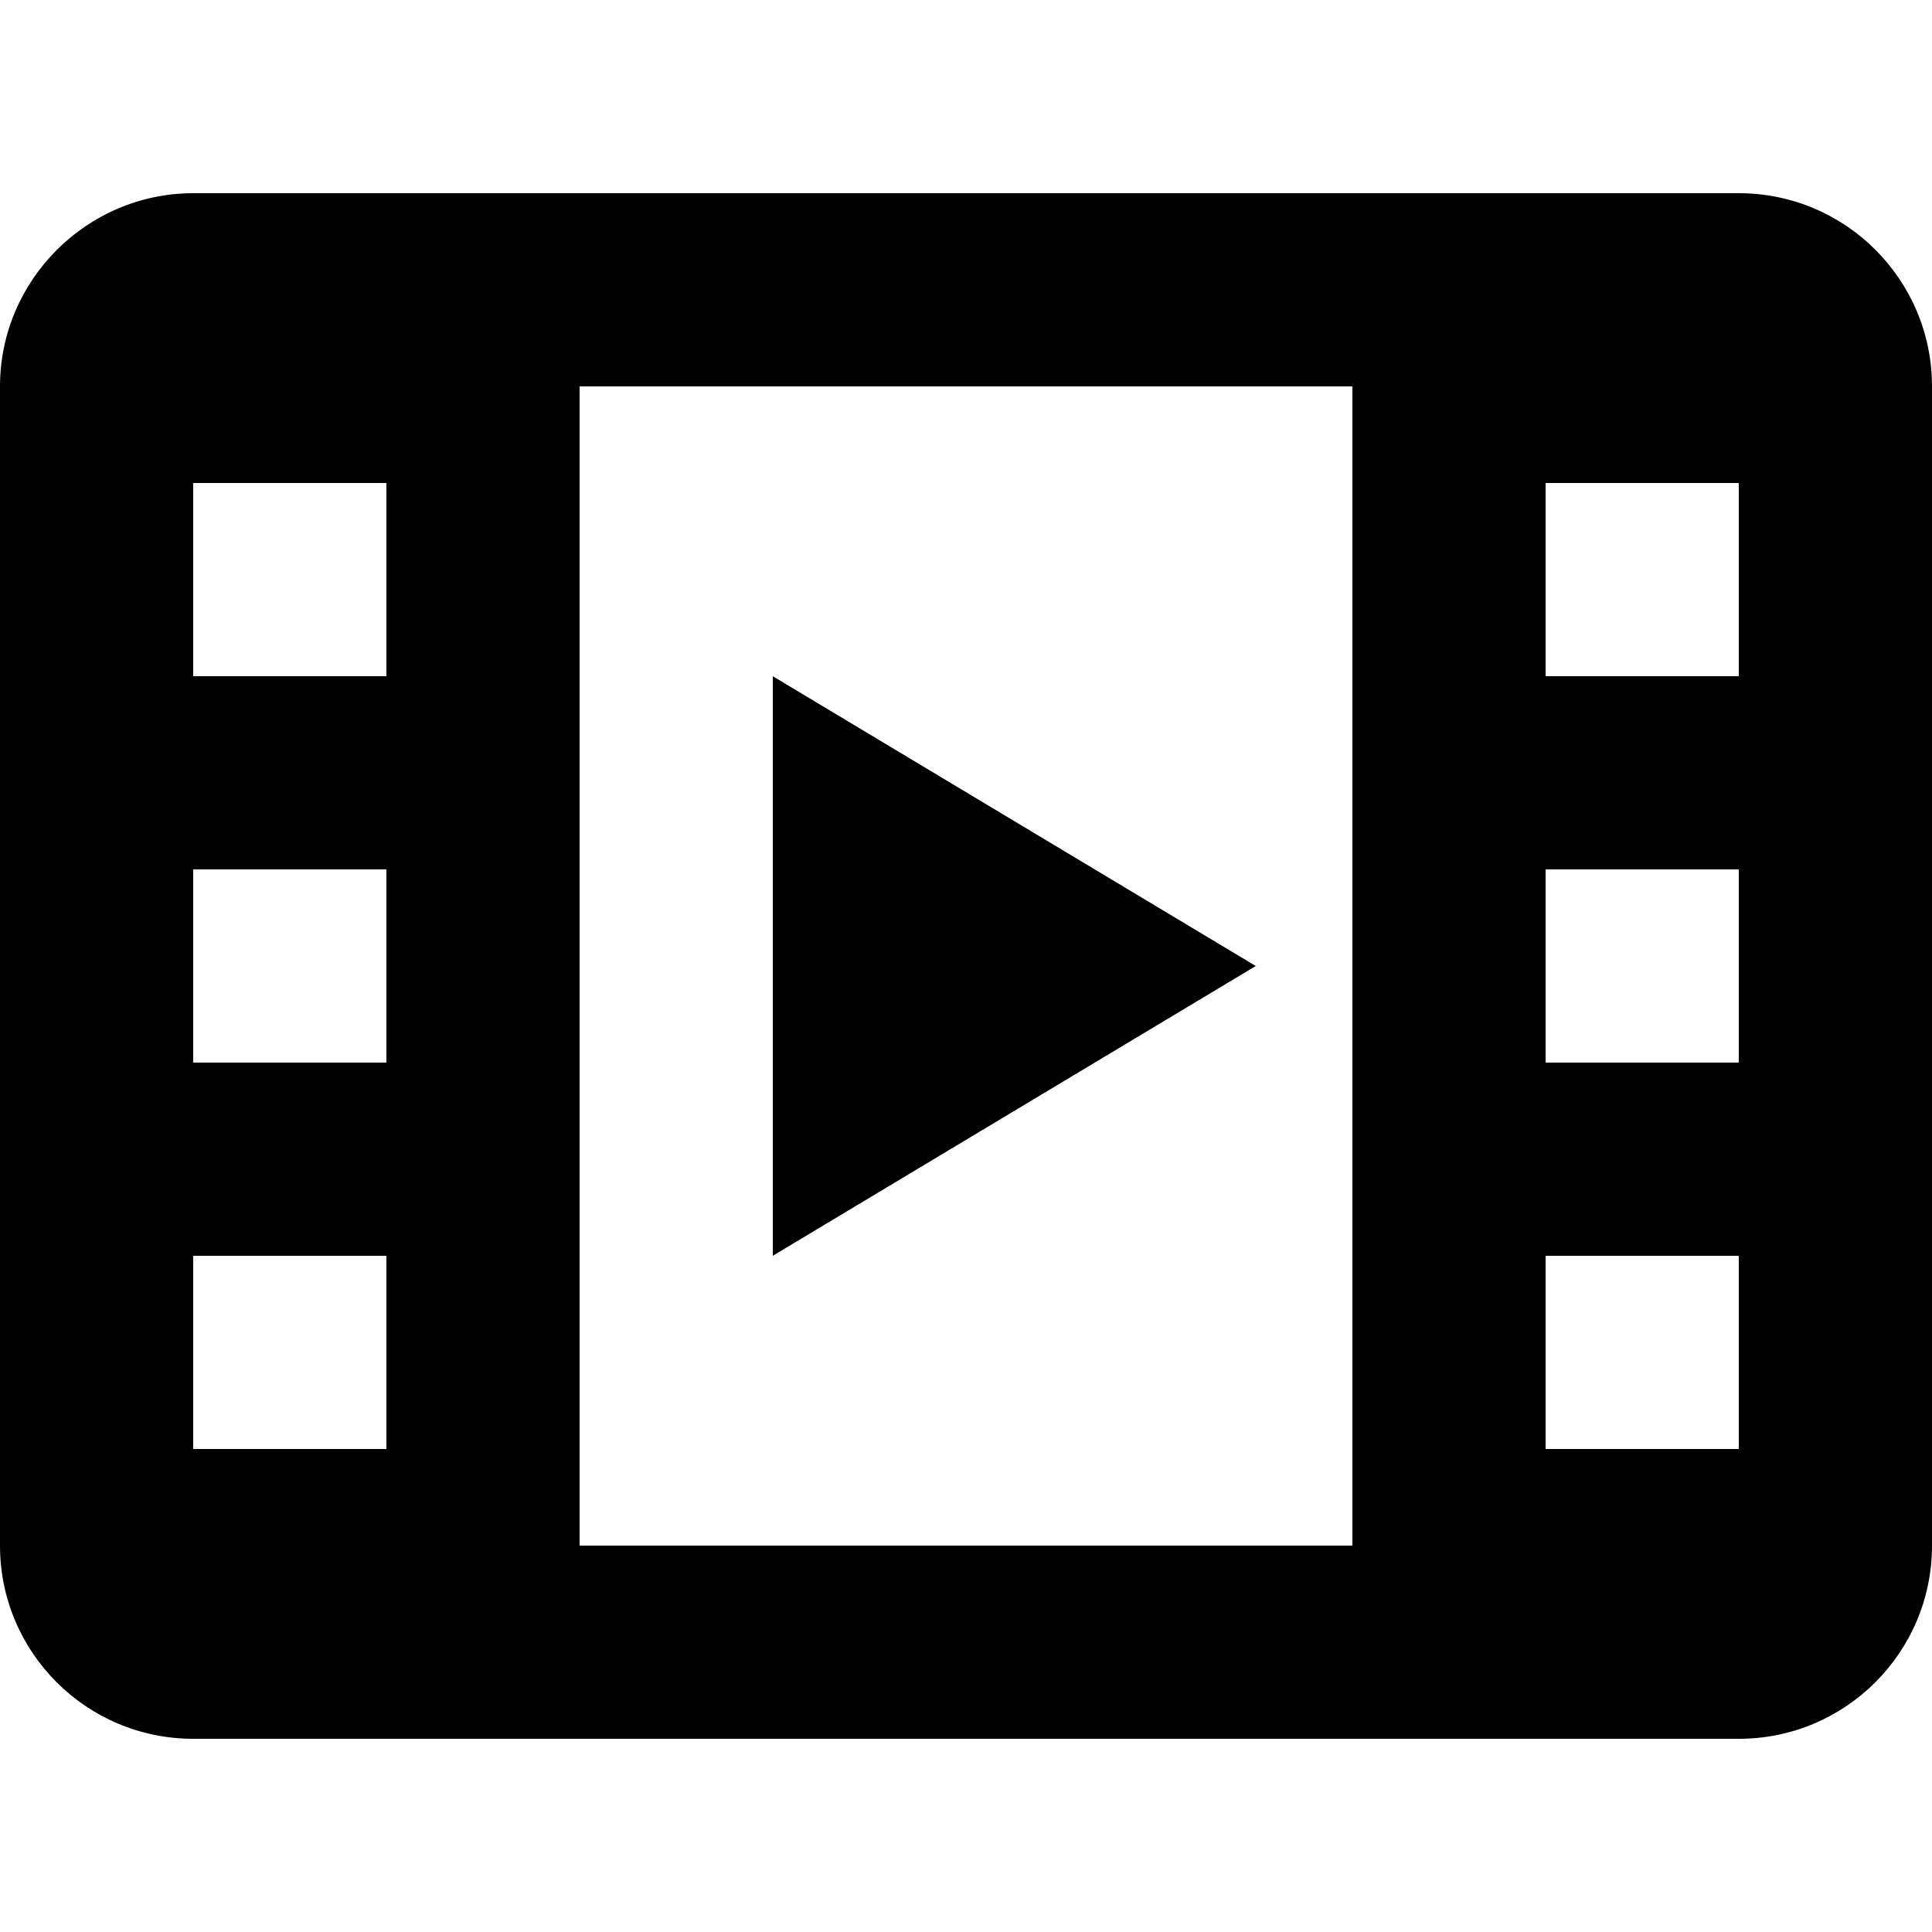
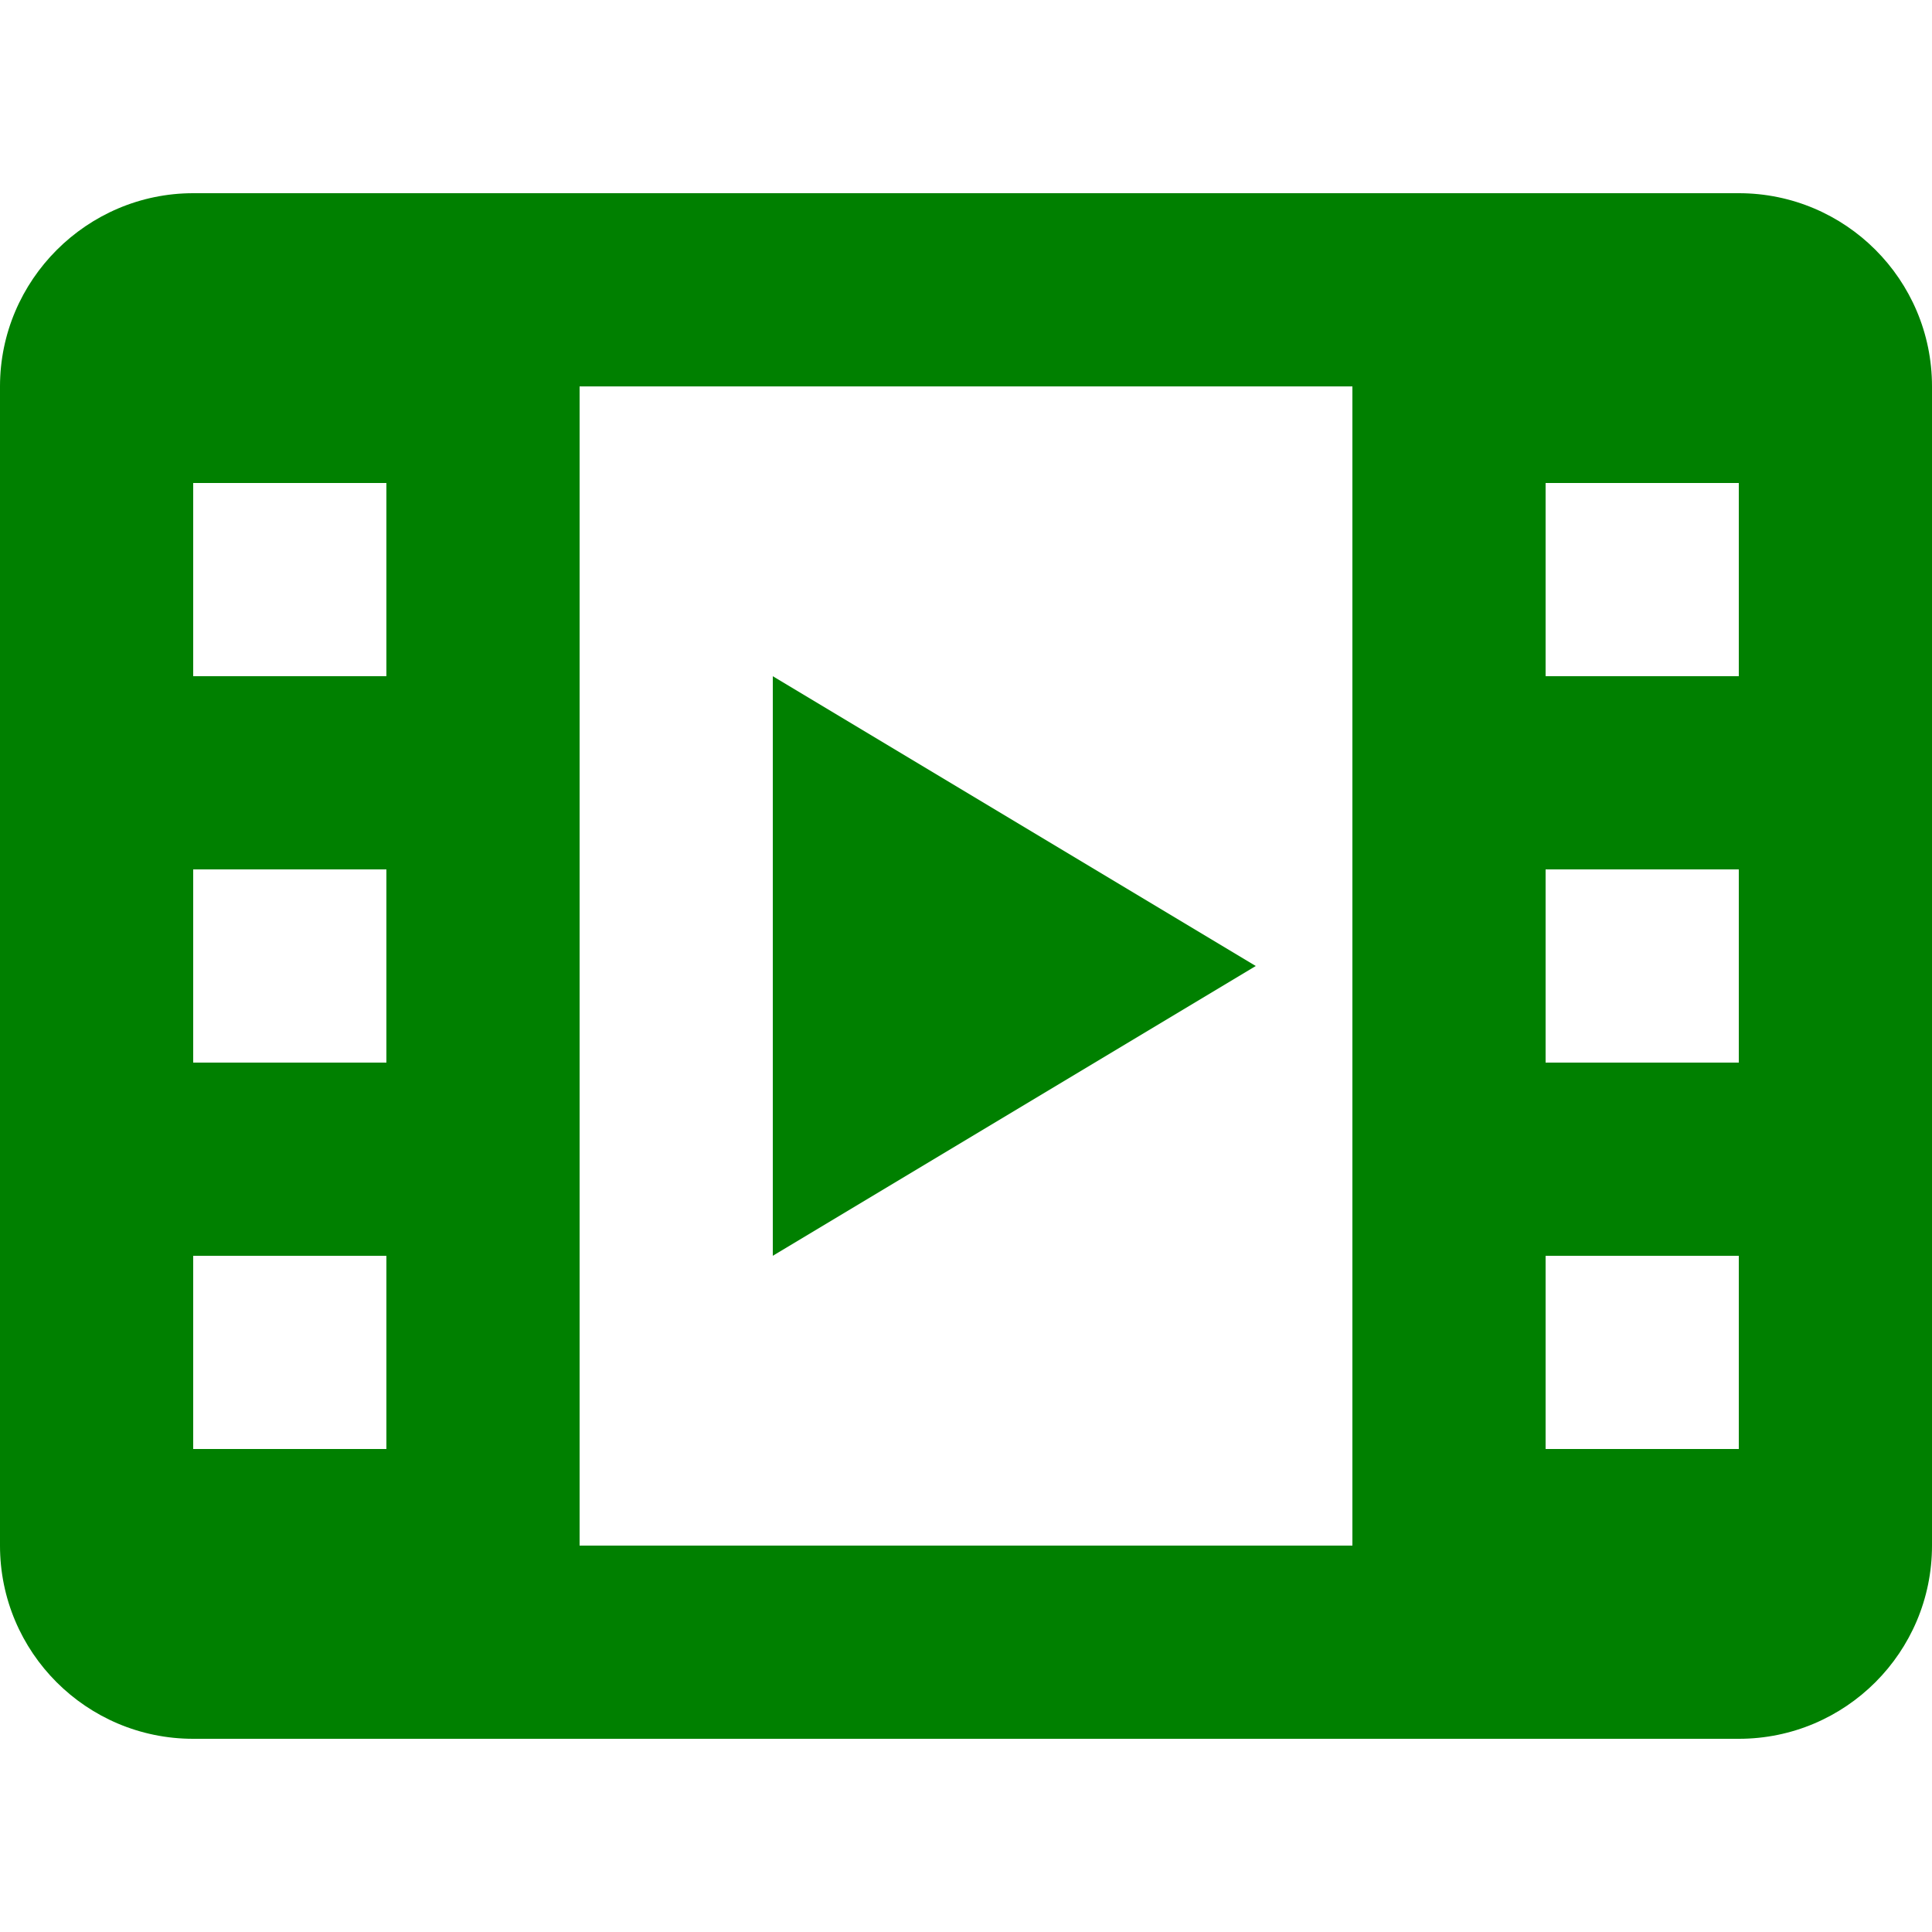
- <svg xmlns="http://www.w3.org/2000/svg" viewBox="0 0 20 20">
+ <svg xmlns="http://www.w3.org/2000/svg" fill="green" viewBox="0 0 20 20">
  <path d="M0 4c0-1.1.9-2 2-2h16a2 2 0 0 1 2 2v12a2 2 0 0 1-2 2H2a2 2 0 0 1-2-2V4zm6 0v12h8V4H6zM2 5v2h2V5H2zm0 4v2h2V9H2zm0 4v2h2v-2H2zm14-8v2h2V5h-2zm0 4v2h2V9h-2zm0 4v2h2v-2h-2zM8 7l5 3-5 3V7z" />
</svg>
